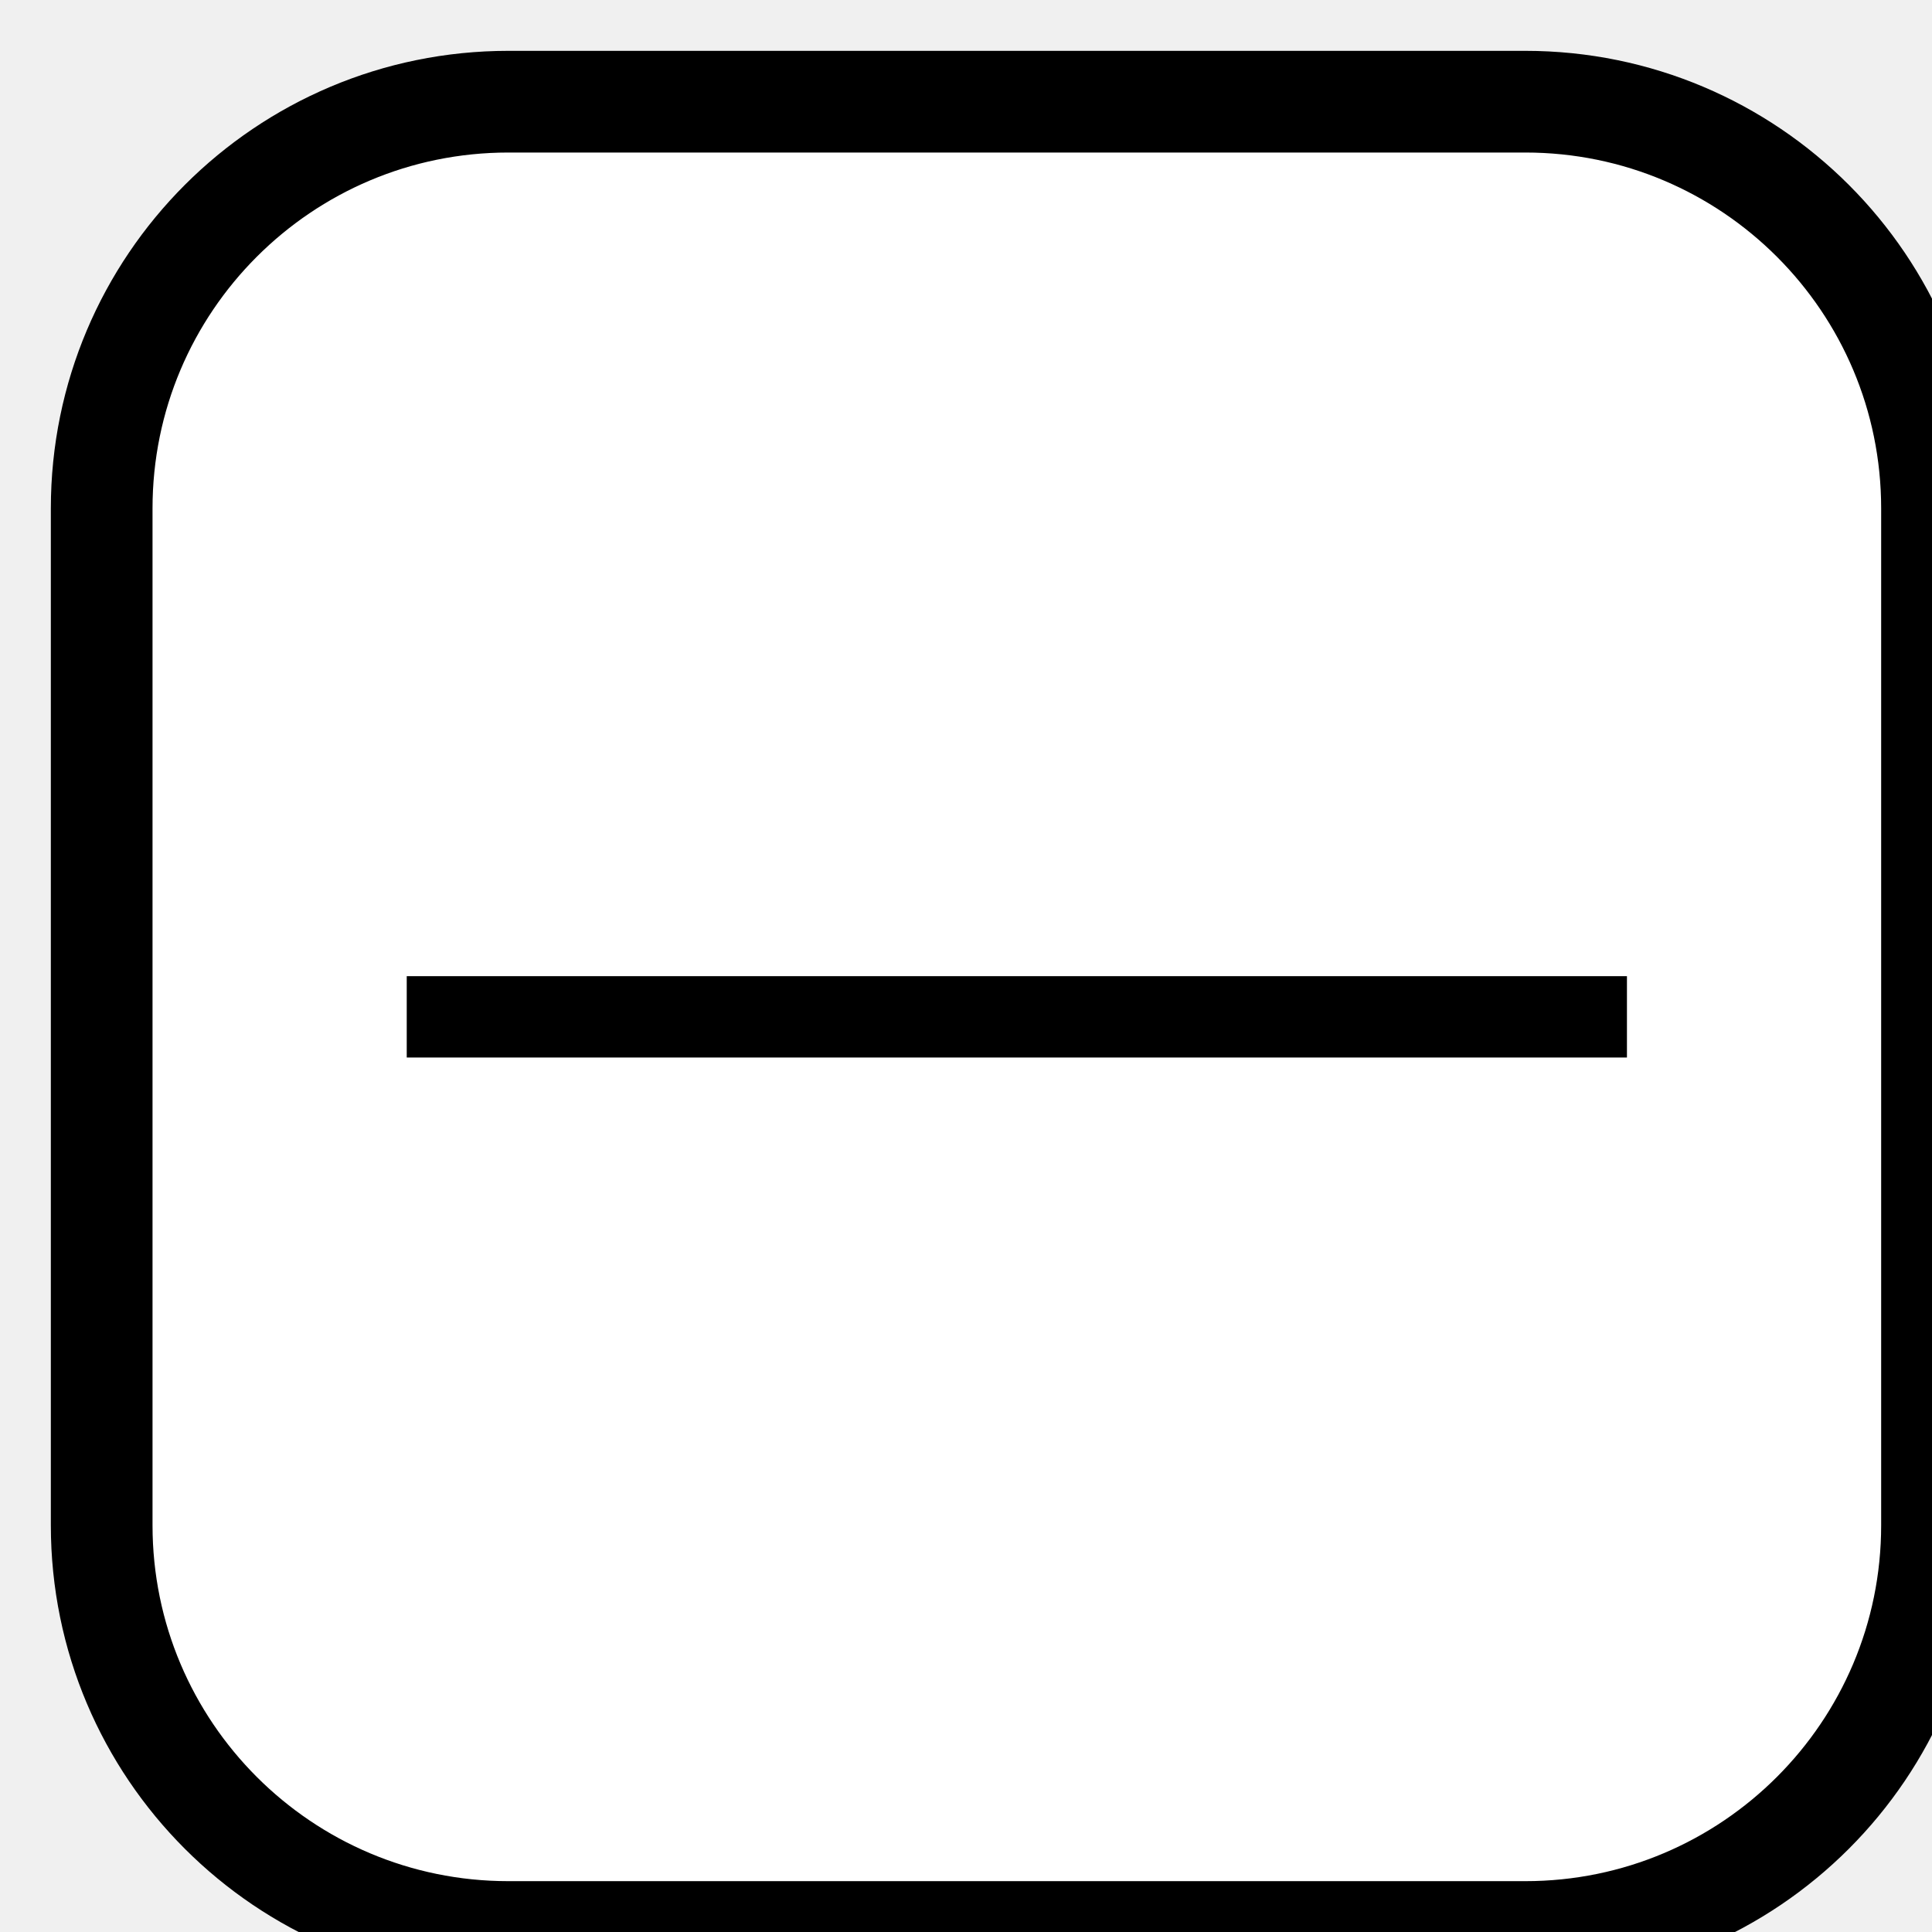
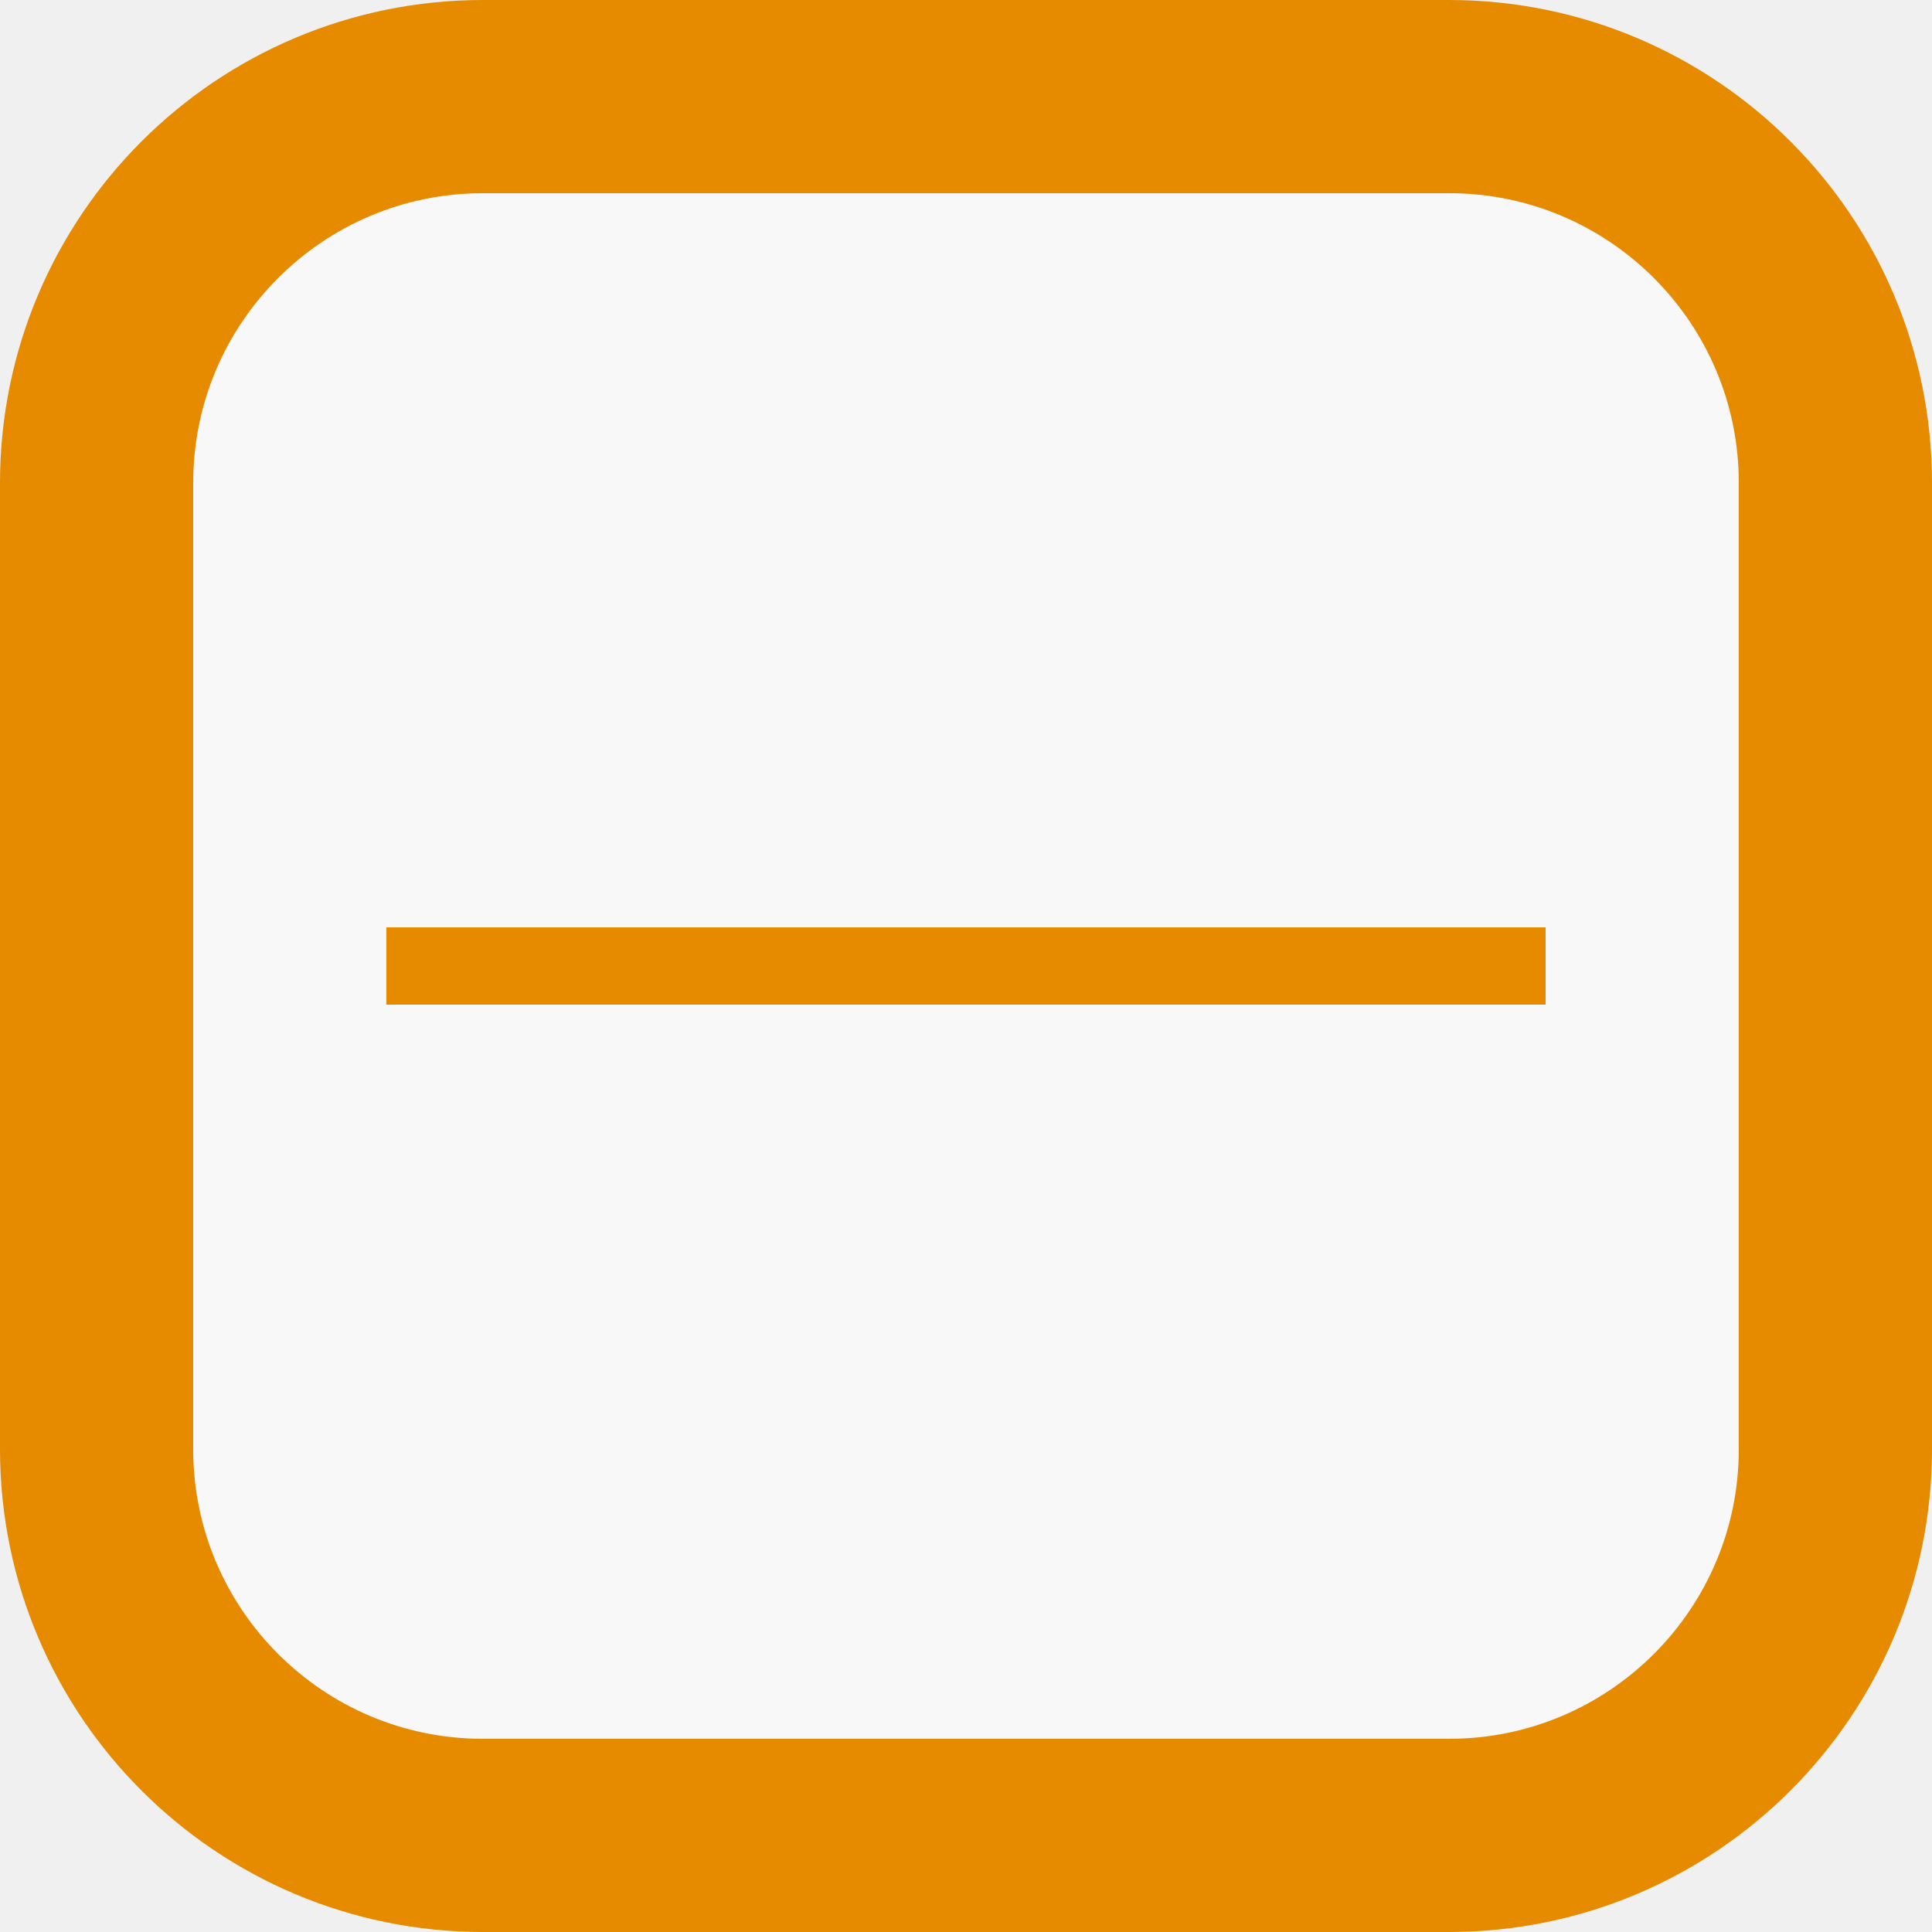
<svg xmlns="http://www.w3.org/2000/svg" width="100%" height="100%">
-   <rect x="1" y="1" rx="4" ry="4" width="18" height="18" stroke="#000" stroke-width="1" fill="#fff" />
-   <path d="M4 9.6 L4 10.4 L16 10.4 L16 9.6 Z" />
+   <rect x="1" y="1" rx="4" ry="4" width="18" height="18" stroke="#e68a00" stroke-width="2" fill="rgba(255, 255, 255, 0.5)" />
+   <path d="M4 9.6 L4 10.4 L16 10.4 L16 9.6 Z" fill="#e68a00" />
</svg>
